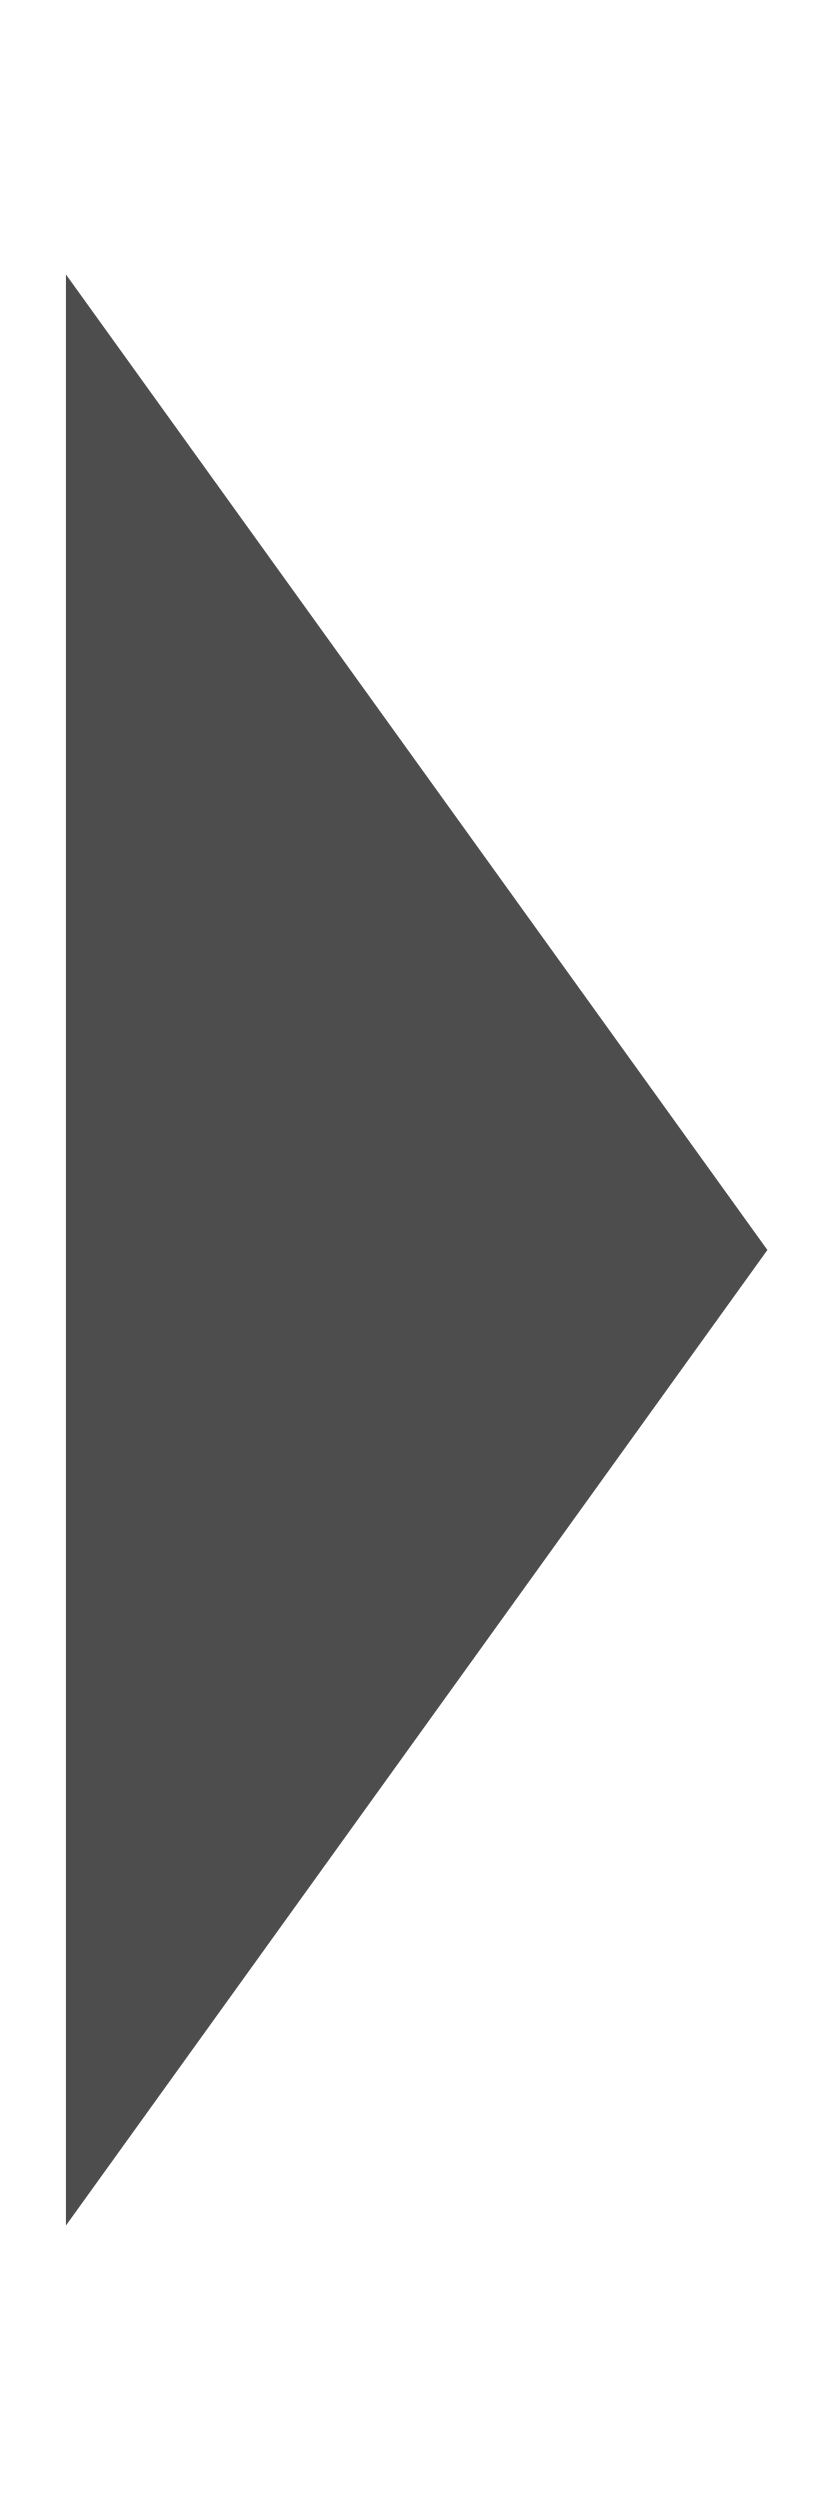
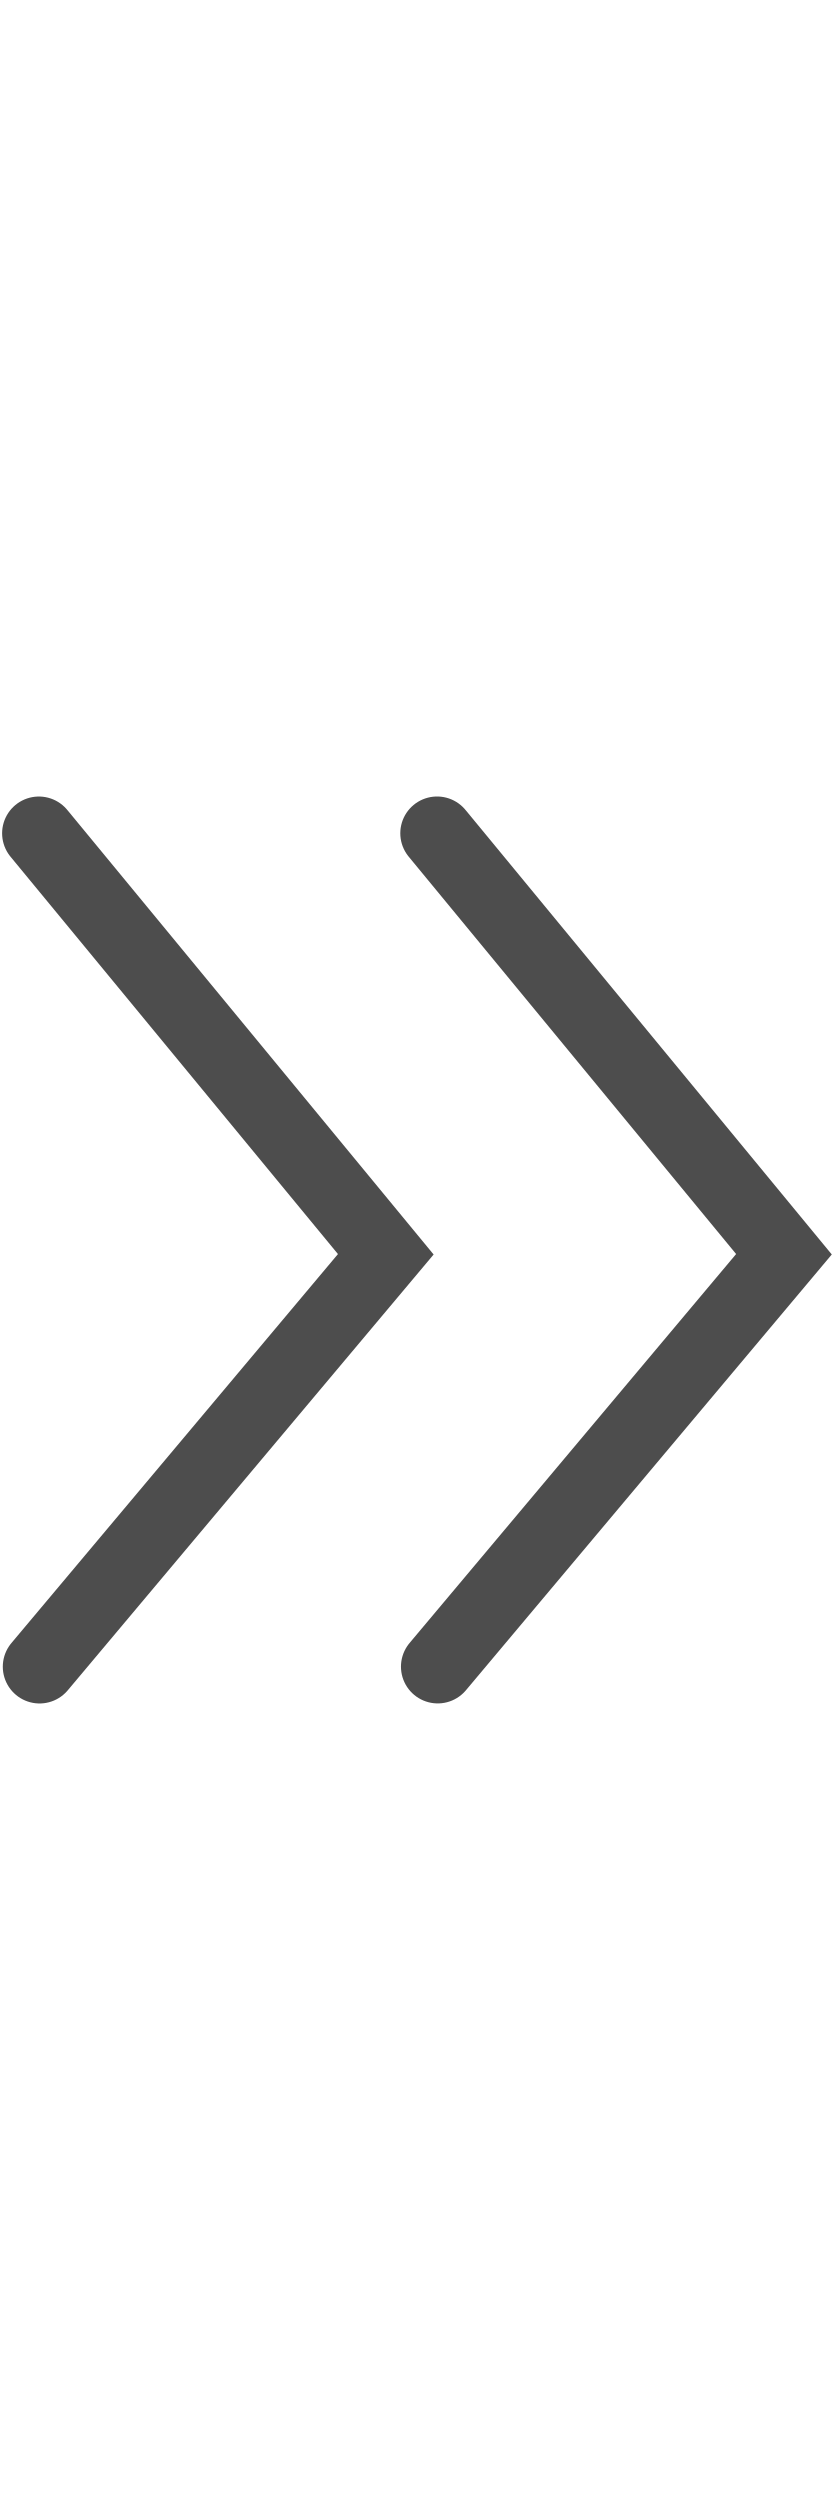
<svg xmlns="http://www.w3.org/2000/svg" enable-background="new 0 0 128 128" height="150" id="Layer_1" version="1.1" viewBox="0 0 50 150" width="50" xml:space="preserve">
  <defs id="defs17" />
-   <path style="opacity:1;fill:#4d4d4d;fill-opacity:1;stroke:#4d4d4d;stroke-width:10;stroke-linecap:round;stroke-miterlimit:4;stroke-dasharray:none;stroke-opacity:1" id="path1092" d="m 64.838,77.254 -53.177,30.702 0,-61.404 z" transform="matrix(0.6173624,0,0,1.487078,-0.1573353,-39.88336)" />
+   <path style="fill:none;stroke:#4d4d4d;stroke-width:4.413;stroke-linecap:round;stroke-dasharray:none;stroke-opacity:1" d="M 26.264,99.999 47.037,75.255 26.224,49.996" id="path1-8" />
+   <path style="fill:none;stroke:#4d4d4d;stroke-width:4.413;stroke-linecap:round;stroke-dasharray:none;stroke-opacity:1" d="M 2.374,100.002 23.147,75.257 2.333,49.998" id="path1-8-8" />
</svg>
